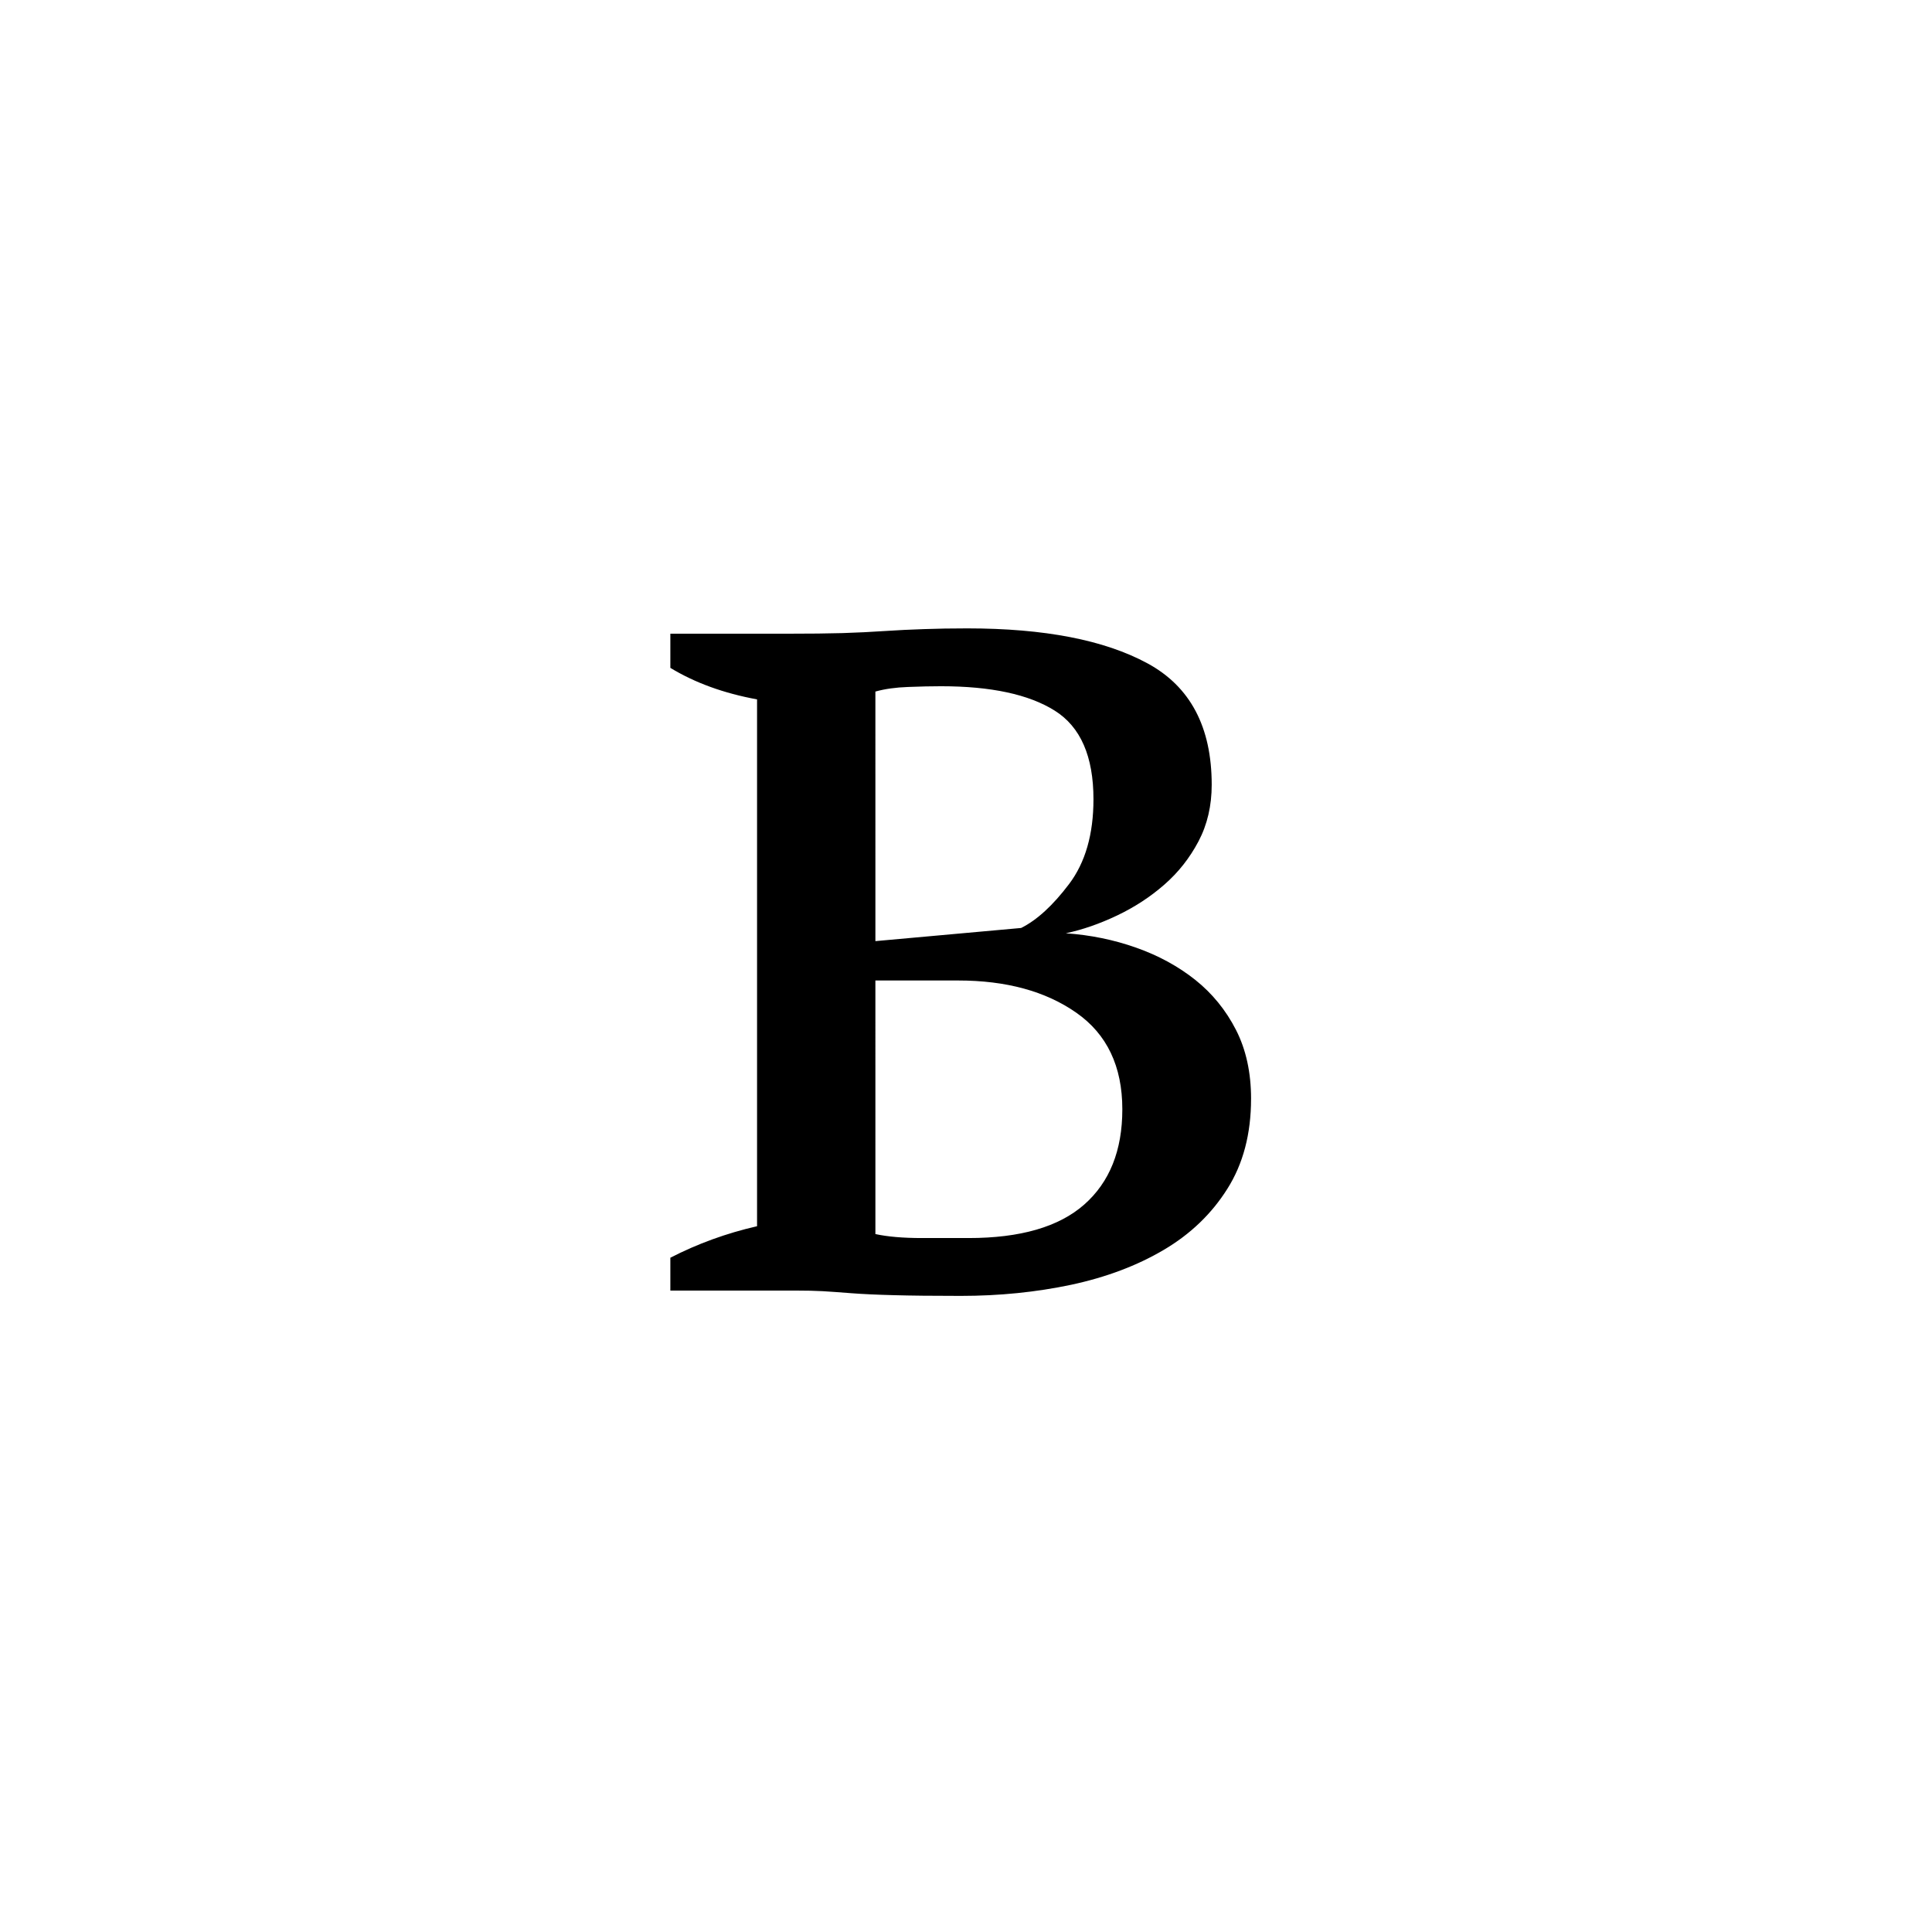
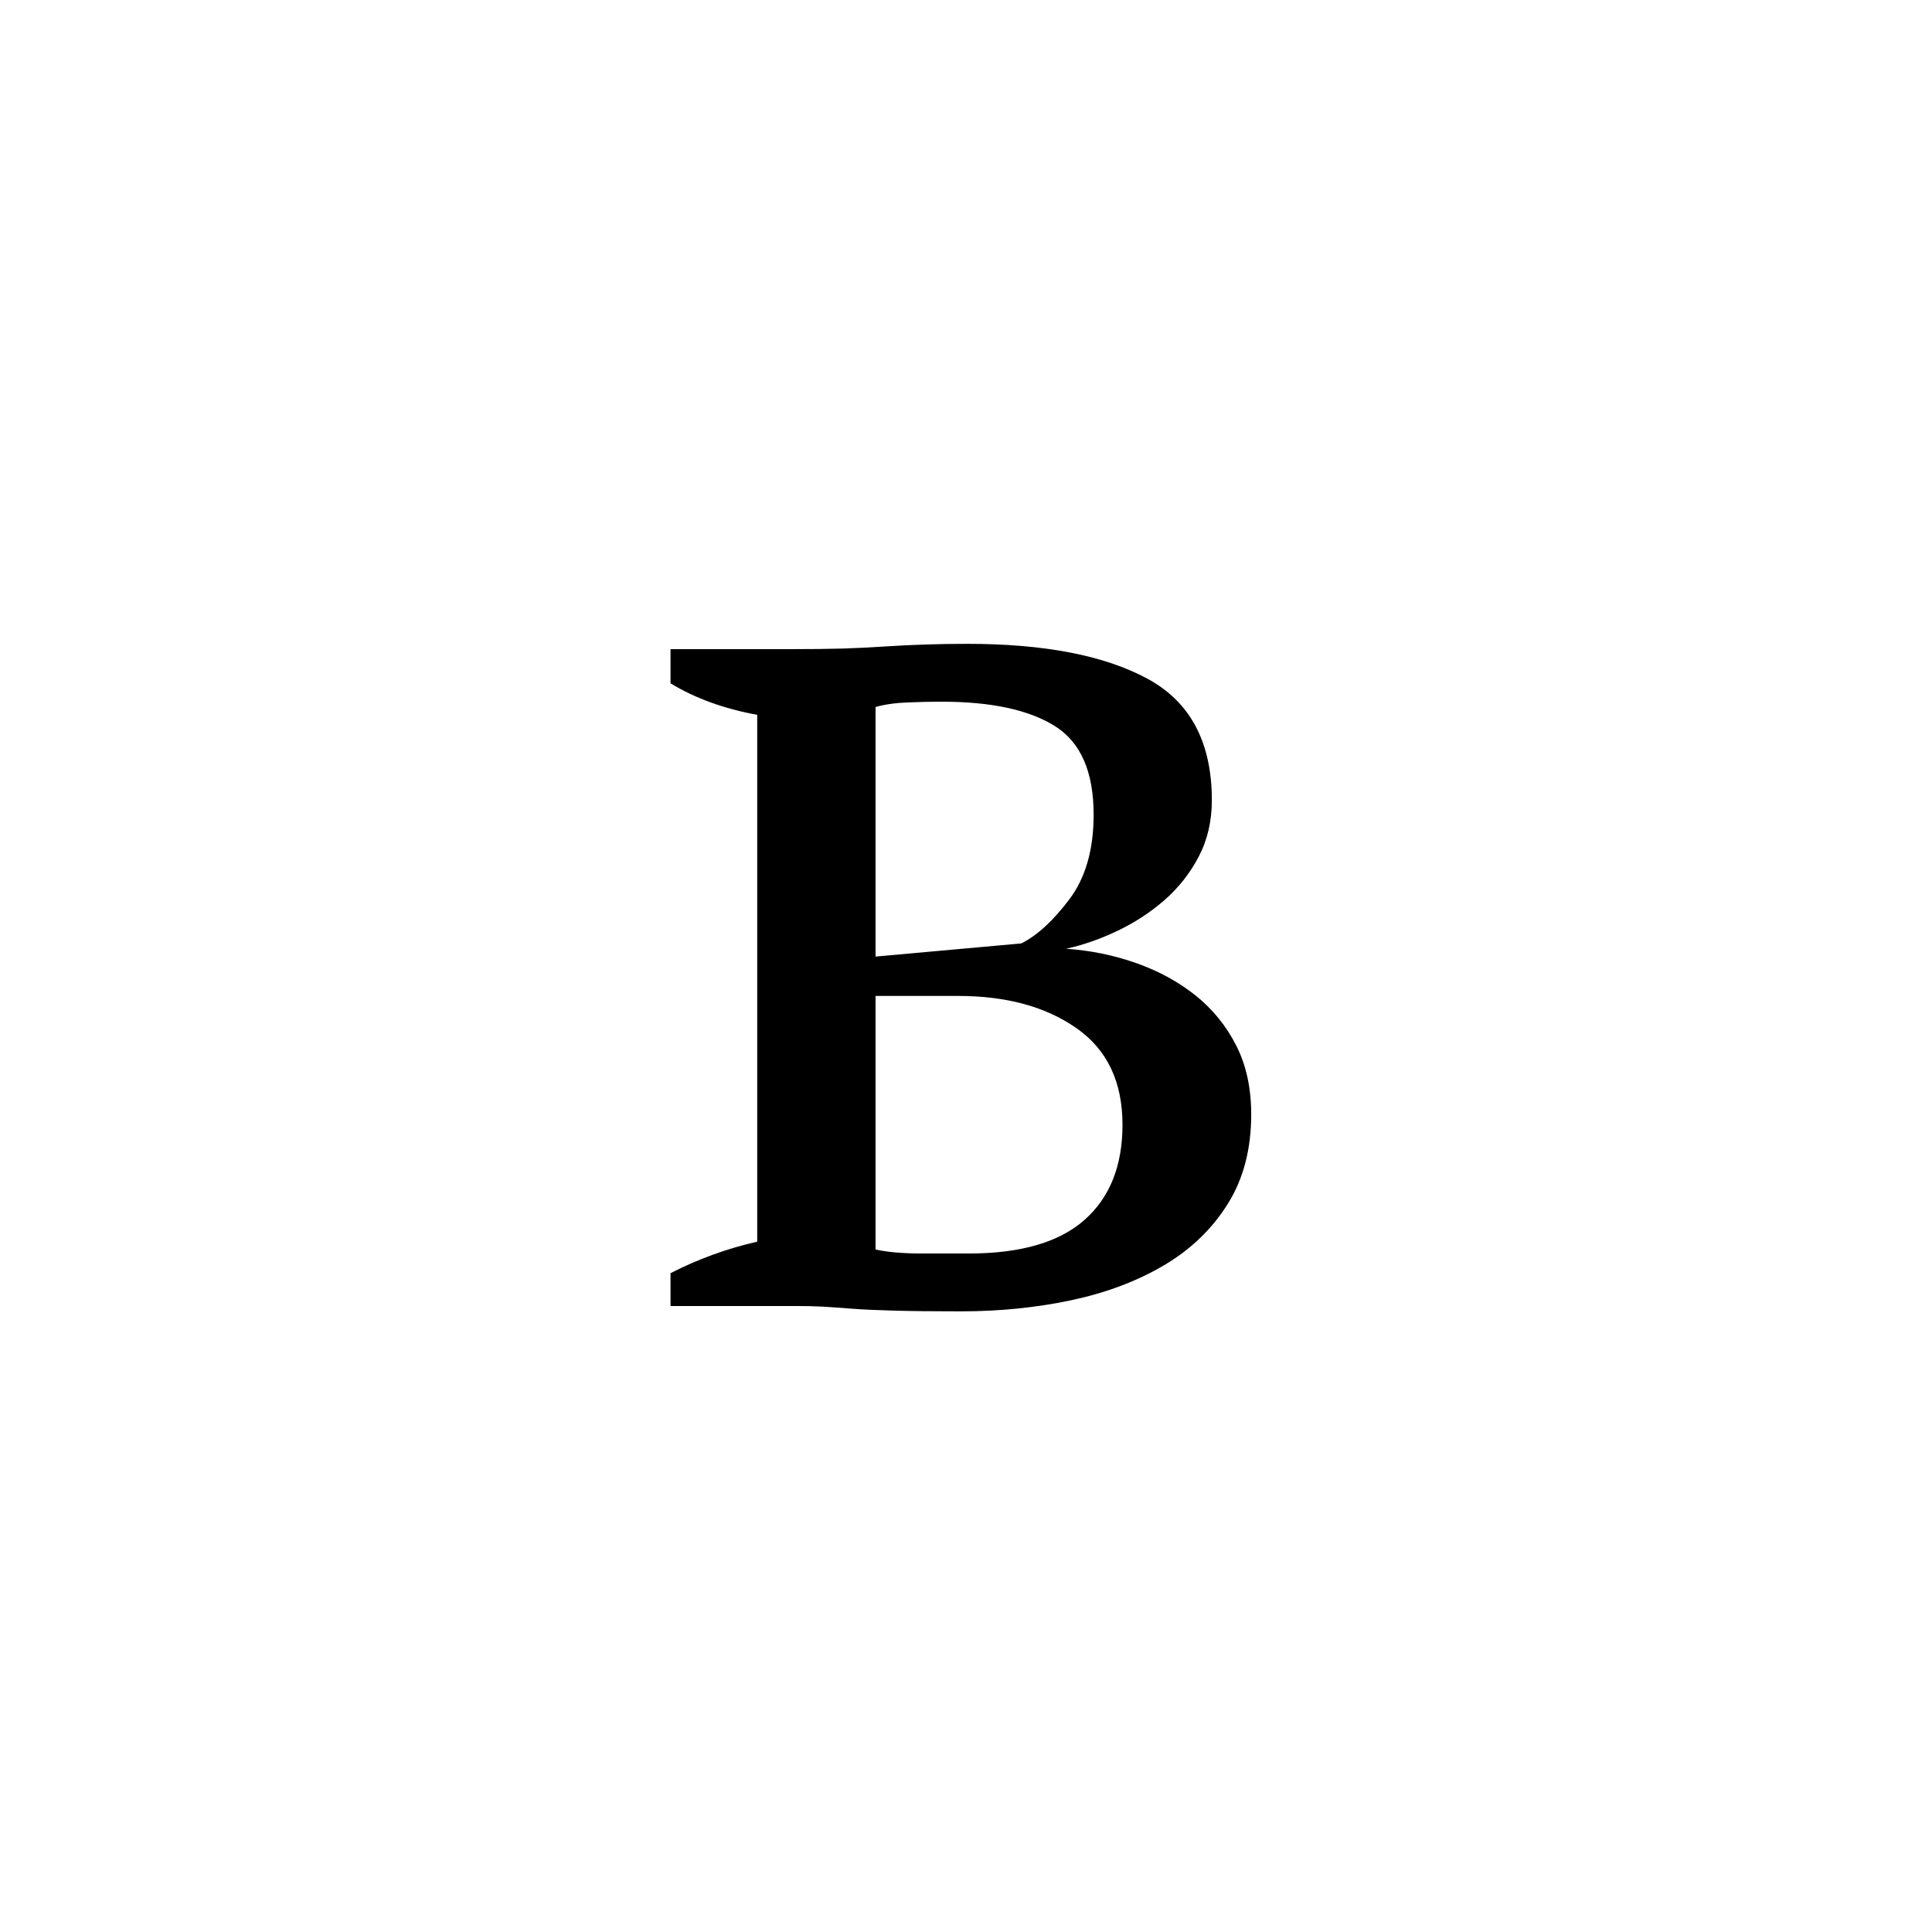
<svg xmlns="http://www.w3.org/2000/svg" xmlns:xlink="http://www.w3.org/1999/xlink" enable-background="new 0 0 250 250" height="250px" viewBox="0 0 250 250" width="250px" x="0px" xml:space="preserve" y="0px">
  <defs>
-     <symbol overflow="visible">
-       <path d="M8.5-119H119V0H8.5zm88.406 8.5L63.75-73.61 30.594-110.5l-8.5 8.5 33.5 37.406-33.5 37.39 8.5 8.5 33.156-36.89 33.156 36.89 8.5-8.5-33.672-37.39L105.406-102zm-69.36 98.938h-5.952v1.187h2.203v5.953h1.53v-5.953h2.22zM46.064-9.86h-.33c-.116 0-.23-.054-.342-.17-.46 0-.968.28-1.53.842v-.67H42.67v5.436h1.36v-3.39c.343-.57.738-.86 1.187-.86.225 0 .456.06.686.172zm.86-1.187c0 .563.222.844.67.844.57 0 .86-.223.86-.672 0-.57-.29-.86-.86-.86-.448 0-.67.23-.67.688zm0 6.625h1.53V-9.86h-1.53zm2.546-4.25h.843v4.25h1.374v-4.25h1.36V-9.86h-1.36c0-.226.05-.398.157-.515.113-.113.285-.172.515-.172h1.015l.172-1.015c0-.114-.227-.172-.672-.172h-1.53c-.118 0-.29.09-.517.265-.23.17-.344.31-.344.423-.117.23-.172.512-.172.844v.344h-.843zm6.796 1.016c0 2.836 1.304 4.25 3.922 4.25 1.238 0 2.226-.336 2.968-1.016.74-.676 1.11-1.754 1.11-3.234 0-2.602-1.36-3.907-4.08-3.907-1.135 0-2.073.344-2.81 1.032-.743.678-1.11 1.635-1.11 2.874zm1.187 0c0-1.926.91-2.89 2.734-2.89 1.915 0 2.876.964 2.876 2.89 0 2.043-.96 3.062-2.876 3.062-1.824 0-2.734-1.02-2.734-3.062zm3.922.86c-.23.116-.46.17-.688.17-.562 0-.843-.343-.843-1.03 0-.446.28-.672.843-.672h.516l.5-.86c-.45-.218-.953-.328-1.516-.328-1.136 0-1.703.62-1.703 1.86 0 1.48.567 2.218 1.703 2.218.563 0 1.067-.113 1.516-.343zm6.97 2.202h1.53V-6.97h.844c.788 0 1.5-.163 2.124-.5.625-.343.937-.968.937-1.874 0-1.133-.343-1.816-1.03-2.047-.68-.227-1.414-.344-2.203-.344h-2.203zm2.374-5.953c1.018 0 1.53.344 1.53 1.03 0 .68-.14 1.048-.422 1.11-.28.055-.71.08-1.28.08h-.673v-2.22zm4.077 1.875c.344-.113.656-.195.937-.25.282-.062.594-.094.938-.094.562 0 .844.29.844.86v.344c-.118 0-.23-.024-.344-.08-.106-.06-.274-.092-.5-.092-1.7 0-2.547.68-2.547 2.03 0 1.024.563 1.532 1.688 1.532.8 0 1.367-.336 1.703-1.016l.515.844h1.19c-.118-.113-.173-.566-.173-1.36v-2.202c0-1.364-.68-2.047-2.03-2.047-.576 0-1.09.09-1.548.265-.45.168-.79.31-1.017.422zM76.5-5.61c-.563 0-.844-.28-.844-.843 0-.457.336-.688 1.016-.688.226 0 .394.03.5.093.113.055.226.078.344.078v.517c-.118.562-.454.844-1.016.844zm7.484-4.42c-.23-.115-.515-.173-.86-.173-.56 0-.96.34-1.186 1.015h-.172l-.172-.843h-1.188v5.436h1.53v-3.39c0-.57.396-.86 1.19-.86.112 0 .17.03.17.094 0 .055.056.078.173.078h.17zm.844 1.358c1.133-.226 1.758-.344 1.875-.344.676 0 1.016.29 1.016.86v.344c-.232 0-.404-.024-.517-.08-.105-.06-.273-.092-.5-.092-1.7 0-2.547.68-2.547 2.03 0 1.024.563 1.532 1.688 1.532.906 0 1.53-.336 1.875-1.016h.17l.172.844h1.188c-.117-.113-.172-.566-.172-1.36v-2.202c0-1.364-.68-2.047-2.03-2.047-.575 0-1.032.09-1.376.265-.336.168-.672.31-1.016.422zM86.53-5.61c-.56 0-.843-.28-.843-.843 0-.457.336-.688 1.016-.688.227 0 .395.03.5.093.113.055.285.078.516.078v.517c-.345.562-.743.844-1.19.844zm8.157-6.124h-6.124v1.187h2.39v5.953h1.36v-5.953h2.374zm1.704 1.703h-1.703l2.376 5.436c-.22.574-.5.86-.844.86l-.345-.172-.328 1.187c.1.118.44.173 1.016.173.79 0 1.414-.848 1.874-2.547l2.032-4.937h-1.532L97.92-6.97v1.017h-.172l-.172-1.016zm4.766 7.483h1.53v-2.22c.22.232.556.345 1.017.345 1.813 0 2.72-1.02 2.72-3.062 0-1.813-.743-2.72-2.22-2.72-.68 0-1.242.29-1.687.86h-.344L102-10.03h-.844zm2.72-6.47c.675 0 1.015.513 1.015 1.533 0 1.25-.51 1.875-1.53 1.875-.23 0-.454-.113-.672-.343v-2.03c0-.69.394-1.033 1.187-1.033zm7.64 3.064c-.22.23-.672.344-1.36.344-.906 0-1.36-.394-1.36-1.187h3.58v-1.187c0-1.477-.798-2.22-2.392-2.22-1.812 0-2.718 1.024-2.718 3.063 0 1.812.906 2.718 2.718 2.718.907 0 1.586-.223 2.047-.672zm-1.532-3.063c.8 0 1.145.403 1.032 1.204h-2.22c0-.8.395-1.204 1.188-1.204zM15.64-4.594h1.532V-6.97h.844c.79 0 1.5-.163 2.125-.5.626-.343.938-.968.938-1.874 0-1.133-.34-1.816-1.015-2.047-.68-.227-1.418-.344-2.22-.344h-2.202zm2.376-5.953c1.02 0 1.53.344 1.53 1.03 0 .68-.14 1.048-.42 1.11-.282.055-.712.08-1.282.08h-.672v-2.22zM34-6.453c0 .562-.453.844-1.36.844-.343 0-.632-.023-.86-.077-.218-.063-.557-.208-1.014-.438l-.5 1.53c.445.118.836.204 1.172.267.343.055.8.078 1.375.078 1.812 0 2.718-.79 2.718-2.375 0-.57-.198-1-.593-1.28-.398-.282-.792-.505-1.187-.673-.398-.176-.797-.348-1.203-.516-.4-.164-.594-.422-.594-.765s.4-.515 1.203-.515c.332 0 .64.03.922.094.29.053.602.135.938.25l.343-1.36c-.45-.114-.844-.196-1.188-.25-.344-.063-.684-.094-1.016-.094-1.812 0-2.718.742-2.718 2.218 0 .563.195.993.593 1.282.396.28.79.507 1.19.67.393.17.788.34 1.186.517.395.168.594.367.594.594zm6.625.672c-.22.23-.672.343-1.36.343-.906 0-1.36-.395-1.36-1.188h3.58v-1.188c0-1.476-.797-2.218-2.39-2.218-1.814 0-2.72 1.022-2.72 3.06 0 1.814.906 2.72 2.72 2.72.905 0 1.585-.227 2.046-.688zm-1.53-3.064c.8 0 1.143.4 1.03 1.188h-2.22c0-.79.396-1.188 1.19-1.188zm0 0" />
-     </symbol>
    <symbol id="a4486382a" overflow="visible">
-       <path d="M81.766-24.813c0 4.532-1.024 8.415-3.063 11.64-2.03 3.232-4.777 5.868-8.234 7.907C67.007-3.223 63.015-1.72 58.483-.75 53.954.207 49.19.688 44.204.688c-3.626 0-6.517-.032-8.673-.094C33.376.54 31.556.457 30.08.344 28.608.227 27.363.14 26.344.078 25.32.023 24.19 0 22.954 0H6.623v-4.25c3.52-1.813 7.26-3.172 11.22-4.078V-76.5c-4.305-.79-8.043-2.148-11.22-4.078V-85H21.94c2.718 0 5.04-.023 6.968-.078 1.926-.063 3.74-.15 5.438-.266 1.695-.113 3.394-.195 5.093-.25 1.696-.062 3.567-.094 5.61-.094 9.976 0 17.742 1.508 23.297 4.516 5.55 3 8.328 8.242 8.328 15.72 0 2.718-.57 5.155-1.703 7.31-1.138 2.158-2.61 4.03-4.423 5.61-1.813 1.587-3.856 2.92-6.125 4-2.262 1.075-4.47 1.84-6.625 2.298 3.176.218 6.207.84 9.094 1.86 2.895 1.022 5.446 2.413 7.657 4.17 2.207 1.763 3.96 3.92 5.266 6.47 1.3 2.543 1.953 5.515 1.953 8.922zm-48.61 17.5c1.582.344 3.594.516 6.032.516h6.03c6.688 0 11.673-1.44 14.954-4.328 3.29-2.895 4.937-7.004 4.937-12.328 0-5.563-1.985-9.727-5.954-12.5-3.968-2.78-9.07-4.172-15.297-4.172H33.155zm0-37.906l18.86-1.702c2.04-1.02 4.11-2.914 6.203-5.687 2.1-2.78 3.155-6.437 3.155-10.968 0-5.55-1.672-9.375-5.016-11.47-3.344-2.1-8.247-3.155-14.704-3.155-1.25 0-2.672.03-4.265.094-1.585.055-2.995.25-4.234.594zm0 0" />
+       <path d="M81.766-24.813c0 4.532-1.024 8.415-3.063 11.641-2.031 3.23-4.777 5.867-8.234 7.906-3.461 2.043-7.453 3.547-11.985 4.516-4.53.957-9.293 1.438-14.28 1.438-3.626 0-6.517-.032-8.673-.094-2.156-.055-3.976-.137-5.453-.25a204.333 204.333 0 0 0-3.734-.266A64.175 64.175 0 0 0 22.954 0H6.624v-4.25a47.563 47.563 0 0 1 11.219-4.078V-76.5c-4.305-.79-8.043-2.148-11.219-4.078V-85h15.313c2.718 0 5.039-.023 6.968-.078 1.926-.063 3.739-.149 5.438-.266 1.695-.113 3.394-.195 5.093-.25 1.696-.062 3.567-.094 5.61-.094 9.976 0 17.742 1.508 23.297 4.516 5.55 3 8.328 8.242 8.328 15.719 0 2.719-.57 5.156-1.703 7.312a19.356 19.356 0 0 1-4.422 5.61c-1.813 1.586-3.856 2.918-6.125 4-2.262 1.074-4.469 1.84-6.625 2.297 3.176.218 6.207.84 9.094 1.859 2.894 1.023 5.445 2.414 7.656 4.172a19.583 19.583 0 0 1 5.266 6.469c1.3 2.543 1.953 5.515 1.953 8.922zm-48.61 17.5c1.582.344 3.594.516 6.032.516h6.03c6.688 0 11.673-1.441 14.954-4.328 3.289-2.895 4.937-7.004 4.937-12.328 0-5.563-1.984-9.727-5.953-12.5-3.968-2.781-9.07-4.172-15.297-4.172H33.156zm0-37.906l18.86-1.703c2.039-1.02 4.109-2.914 6.203-5.687 2.101-2.782 3.156-6.438 3.156-10.97 0-5.55-1.672-9.374-5.016-11.468-3.343-2.101-8.246-3.156-14.703-3.156-1.25 0-2.672.031-4.265.094-1.586.054-2.996.25-4.235.593zm0 0" />
    </symbol>
  </defs>
-   <use x="80.12" xlink:href="#a4486382a" y="167" />
+   <use x="80.141" xlink:href="#a4486382a" y="169" />
</svg>
